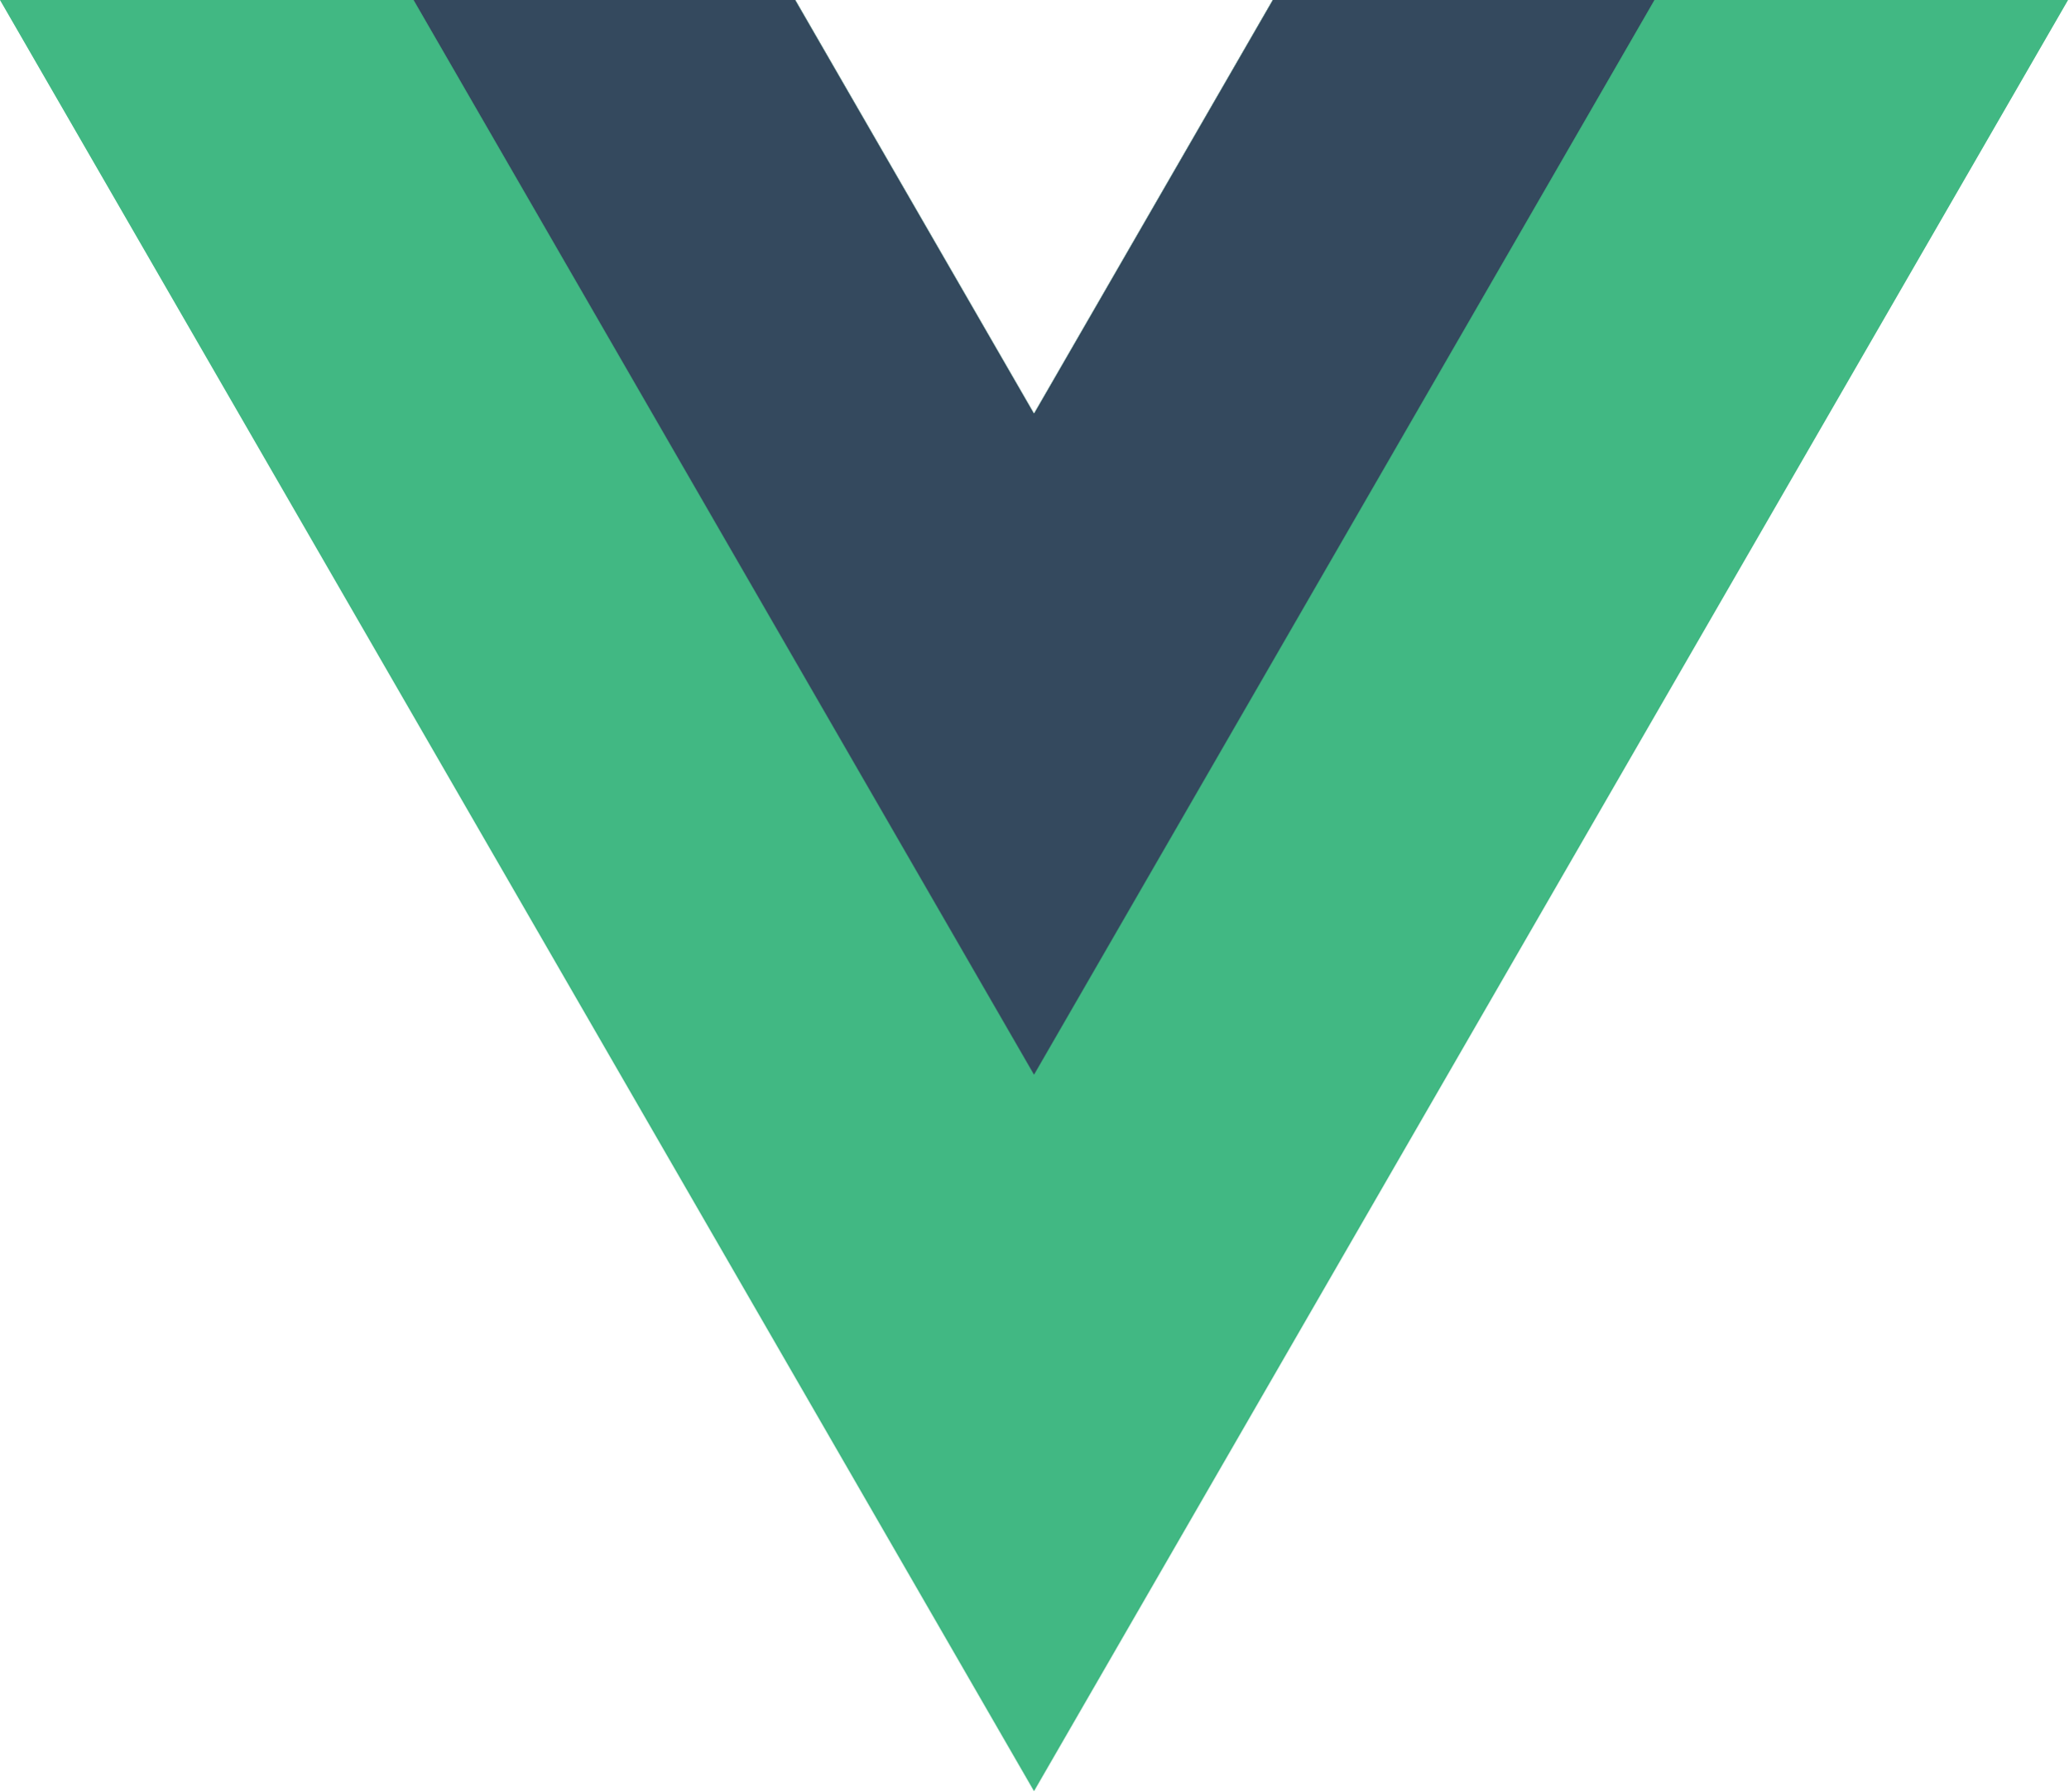
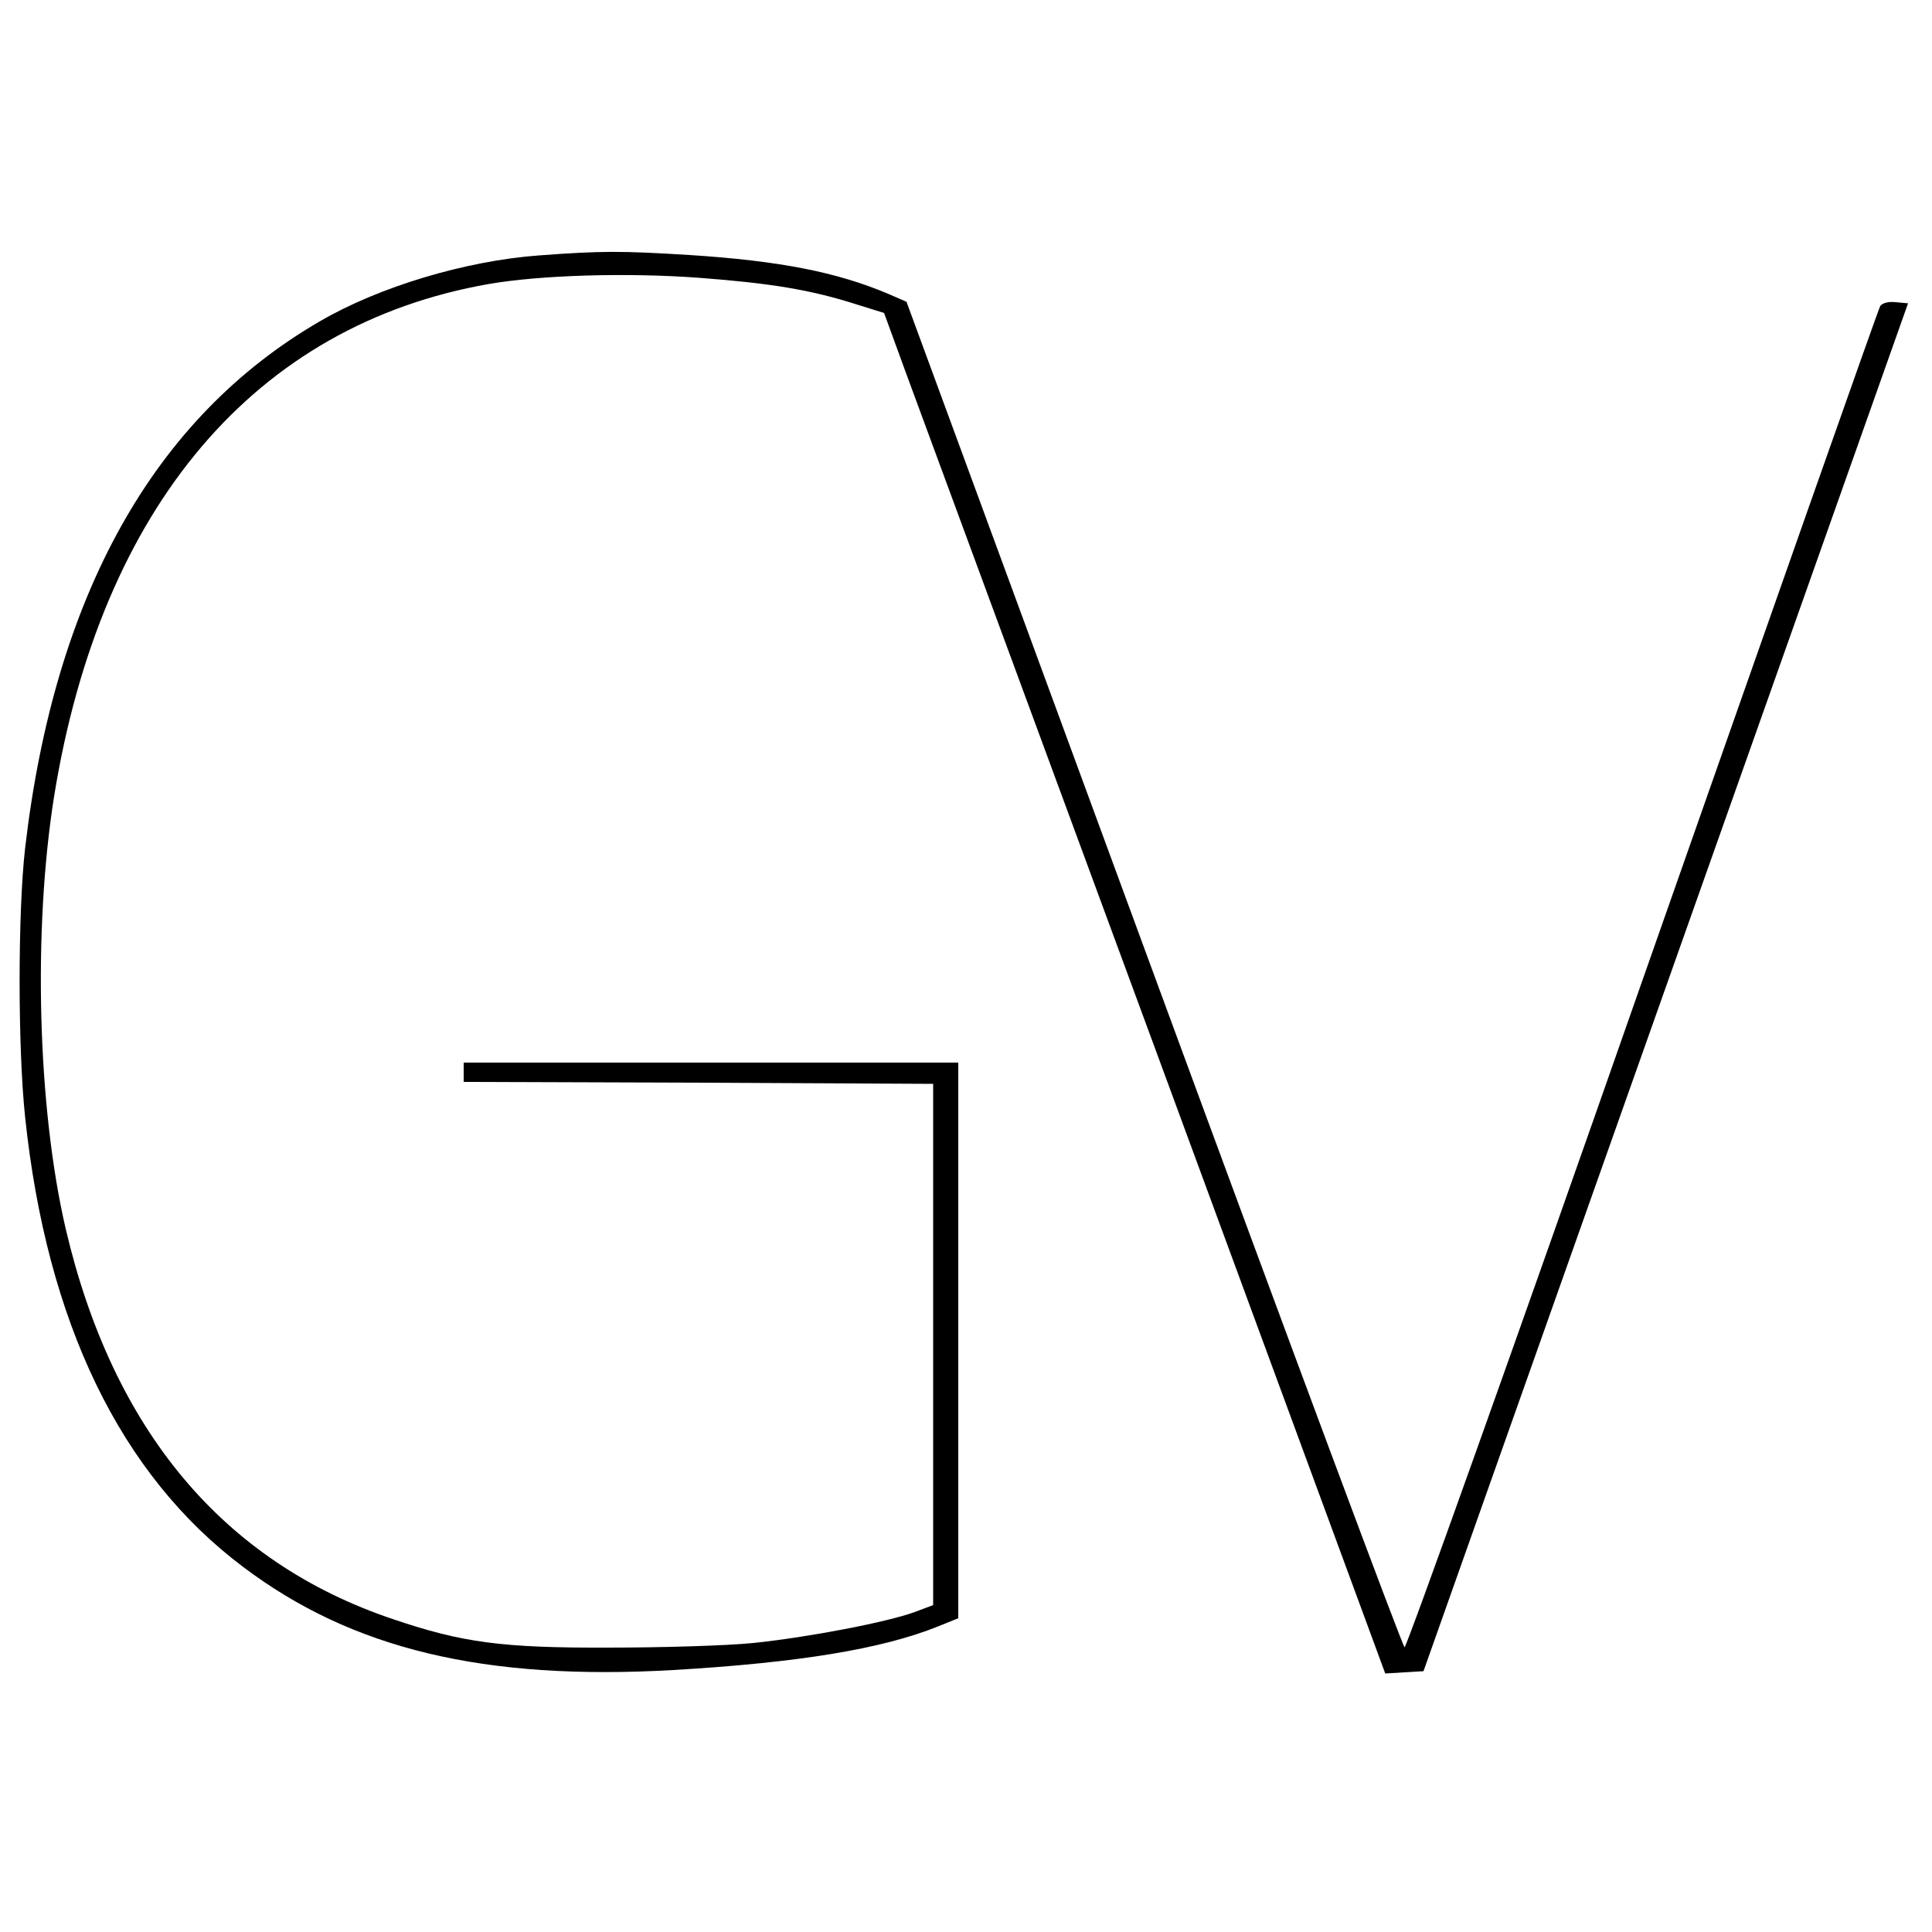
- <svg xmlns="http://www.w3.org/2000/svg" viewBox="0 0 261.76 226.69">
-   <path d="M161.096.001l-30.225 52.351L100.647.001H-.005l130.877 226.688L261.749.001z" fill="#41b883" />
-   <path d="M161.096.001l-30.225 52.351L100.647.001H52.346l78.526 136.01L209.398.001z" fill="#34495e" />
+ <svg xmlns="http://www.w3.org/2000/svg" version="1.0" width="500pt" height="500pt" viewBox="0 0 500 500" preserveAspectRatio="xMidYMid meet">
+   <g transform="translate(0,500) scale(0.1,-0.1)" fill="#000000" stroke="none">
+     <path d="M1395 4339 c-190 -14 -414 -81 -568 -171 -429 -249 -686 -709 -762 -1363 -19 -166 -19 -517 0 -696 56 -532 247 -926 564 -1164 282 -213 624 -295 1114 -267 322 19 539 54 685 113 l52 21 0 719 0 719 -640 0 -640 0 0 -25 0 -25 608 -2 607 -3 0 -675 0 -674 -48 -18 c-71 -26 -273 -65 -417 -80 -69 -7 -237 -12 -375 -12 -277 -1 -379 13 -559 74 -439 148 -724 489 -846 1010 -73 314 -85 773 -30 1119 121 749 520 1220 1125 1326 133 23 356 30 545 16 185 -14 287 -31 401 -67 l77 -24 54 -148 c30 -81 322 -873 649 -1760 l594 -1613 49 3 50 3 627 1770 627 1770 -32 3 c-19 2 -34 -2 -40 -10 -5 -8 -281 -793 -615 -1744 -333 -951 -611 -1728 -616 -1727 -5 1 -297 785 -649 1742 l-640 1740 -46 20 c-134 57 -283 86 -515 101 -177 11 -229 11 -390 -1z" />
+   </g>
</svg>
